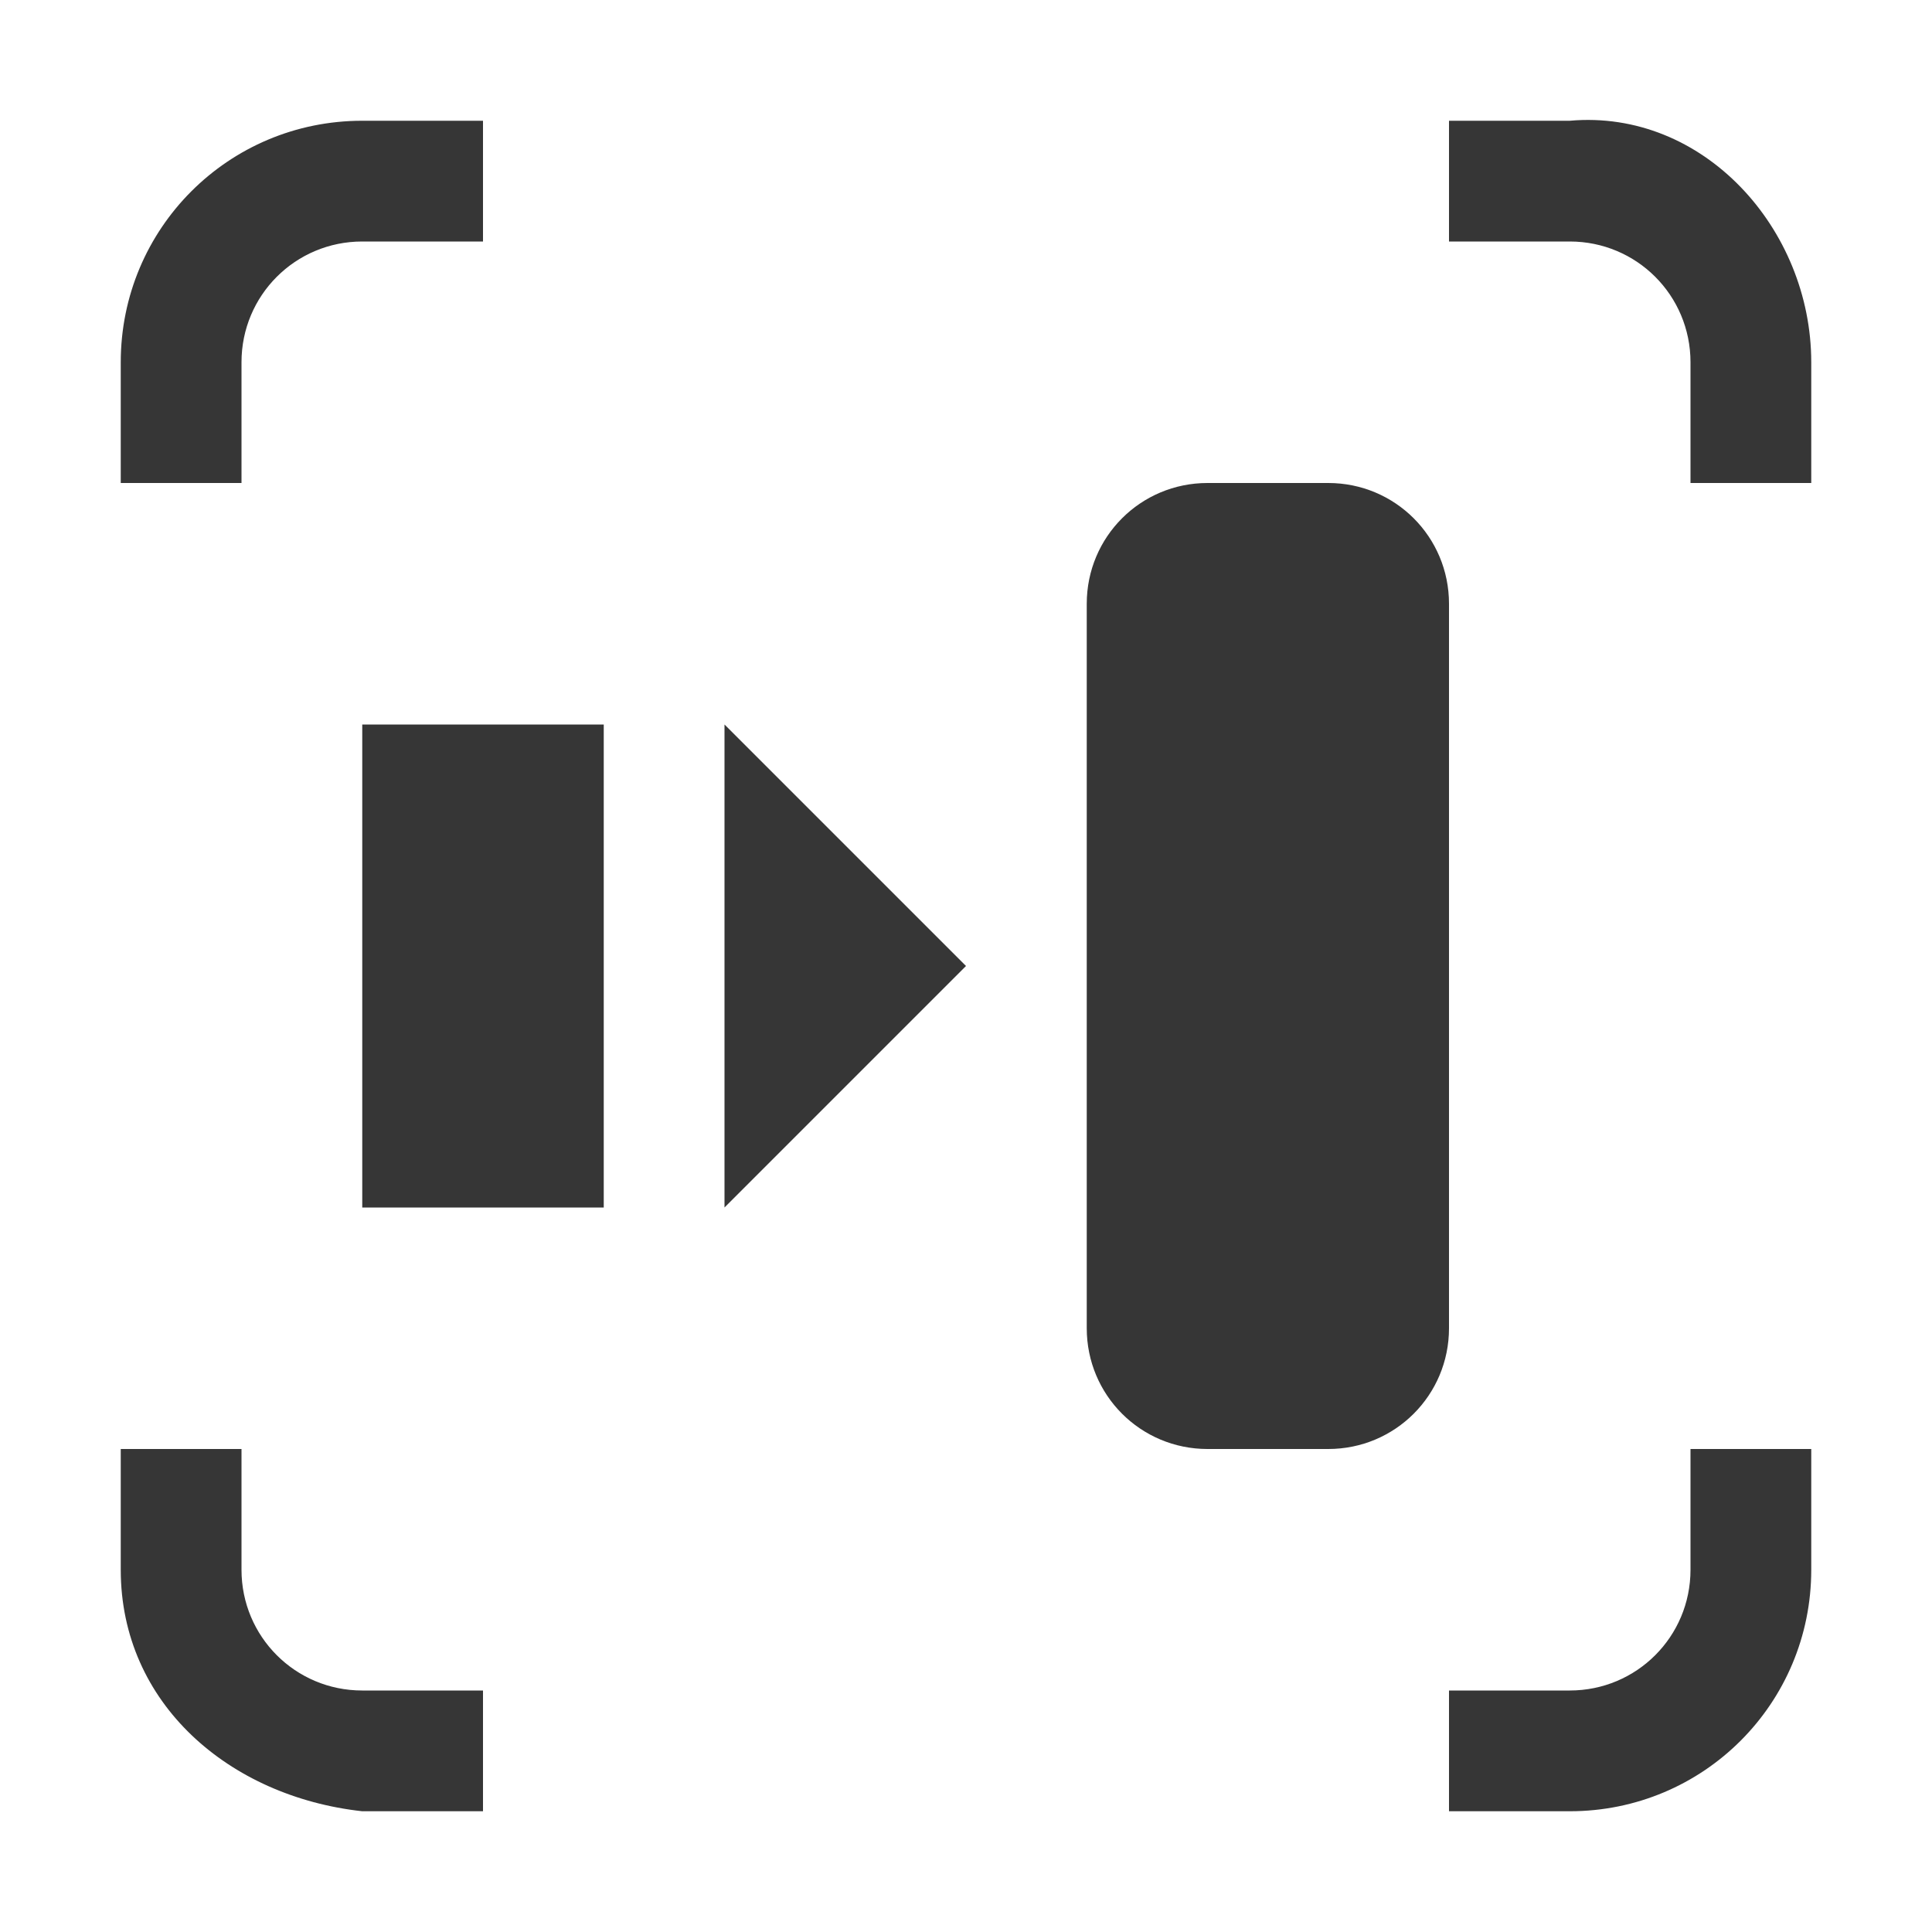
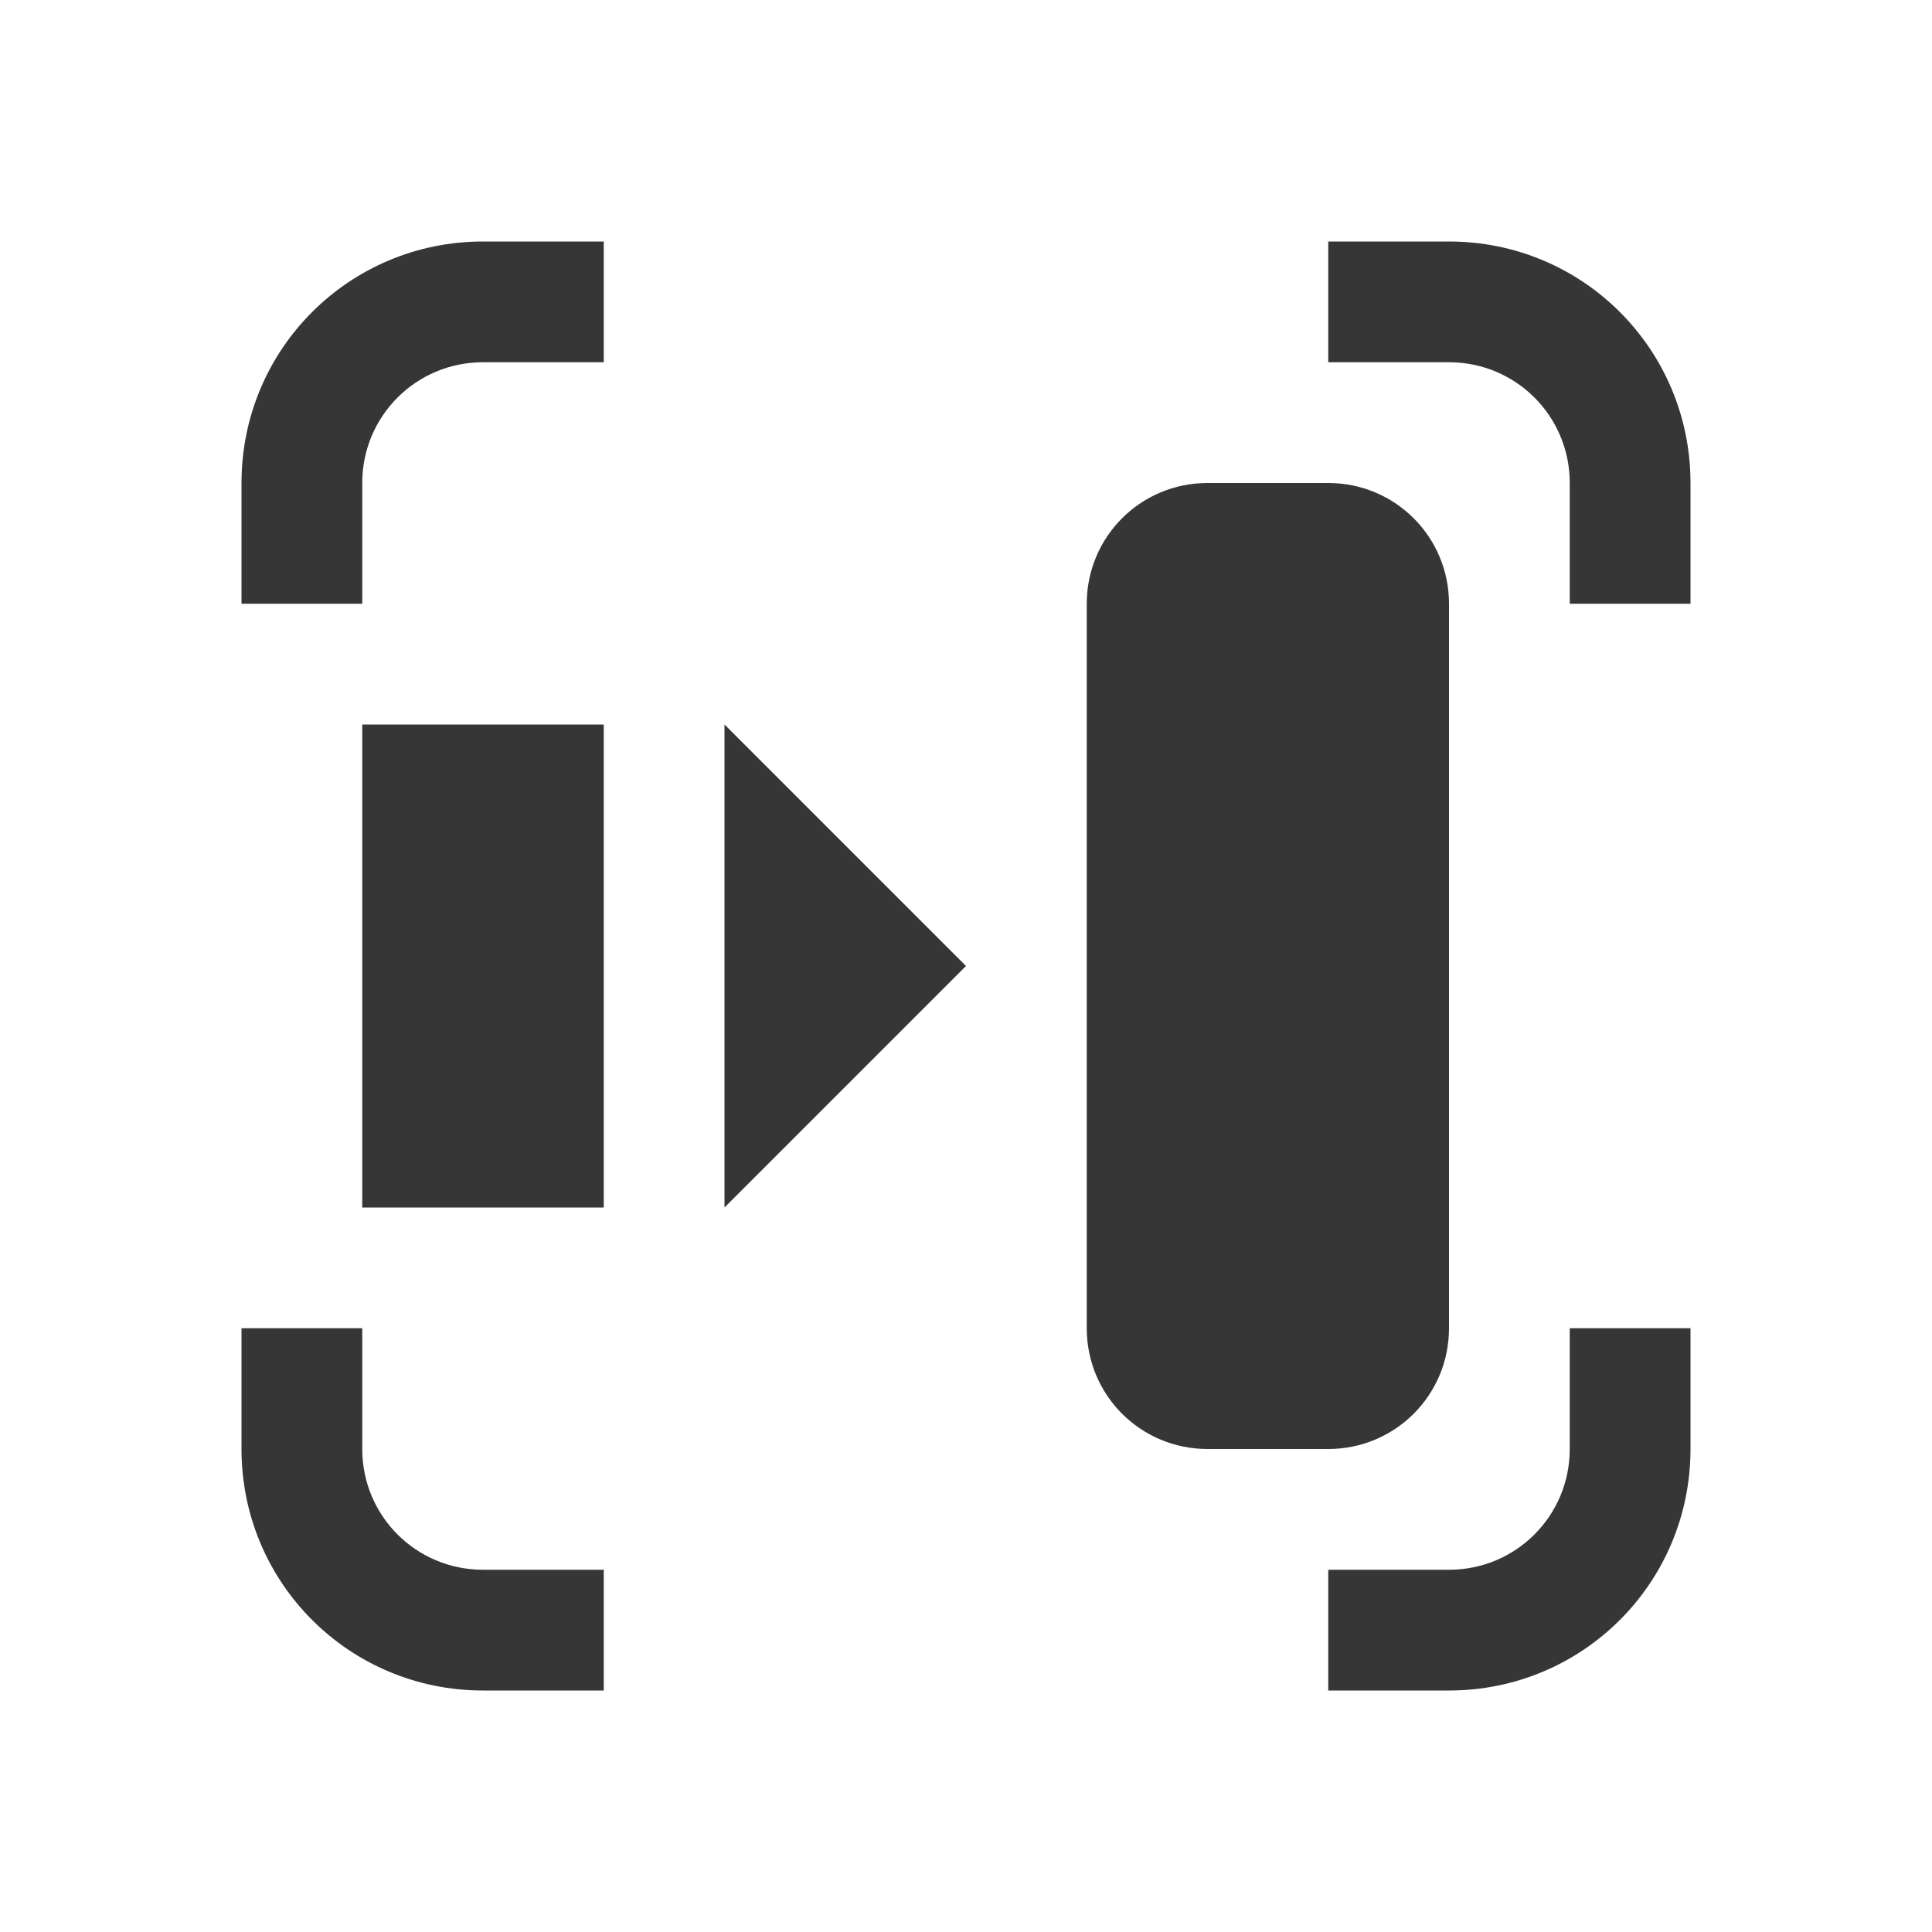
<svg xmlns="http://www.w3.org/2000/svg" version="1.1" viewBox="0 0 16 16">
  <defs>
    <style id="current-color-scheme" type="text/css">.ColorScheme-Text {
        color:#363636;
      }</style>
  </defs>
-   <path class="ColorScheme-Text" d="m10 4c-0.554 0-1 0.446-1 1v6c0 0.554 0.446 1 1 1h1c0.554 0 1-0.446 1-1v-6c0-0.554-0.446-1-1-1zm-7 2v4h2v-4zm3 0v4l2-2z" fill="currentColor" />
-   <path class="ColorScheme-Text" d="m3 1c-1.108 0-2 0.892-2 2v1h1v-1c0-0.554 0.446-1 1-1h1v-1zm9 0v1h1c0.554 0 1 0.446 1 1v1h1v-1c0-1.108-0.896-2.098-2-2zm-11 11v1c0 1.108 0.899 1.879 2 2h1v-1h-1c-0.554 0-1-0.446-1-1v-1zm13 0v1c0 0.554-0.446 1-1 1h-1v1h1c1.108 0 2-0.892 2-2v-1z" color="#363636" fill="currentColor" />
+   <path d="m4 2c-1.108 0-2 0.892-2 2v1h1v-1c0-0.554 0.446-1 1-1h1v-1h-1zm7 0v1h1c0.554 0 1 0.446 1 1v1h1v-1c0-1.108-0.892-2-2-2h-1zm-1 2c-0.554 0-1 0.446-1 1v6c0 0.554 0.446 1 1 1h1c0.554 0 1-0.446 1-1v-6c0-0.554-0.446-1-1-1h-1zm-7 2v4h2v-4h-2zm3 0v4l2-2-2-2zm-4 5v1c0 1.108 0.892 2 2 2h1v-1h-1c-0.554 0-1-0.446-1-1v-1h-1zm11 0v1c0 0.554-0.446 1-1 1h-1v1h1c1.108 0 2-0.892 2-2v-1h-1z" class="ColorScheme-Text" fill="currentColor" />
</svg>
